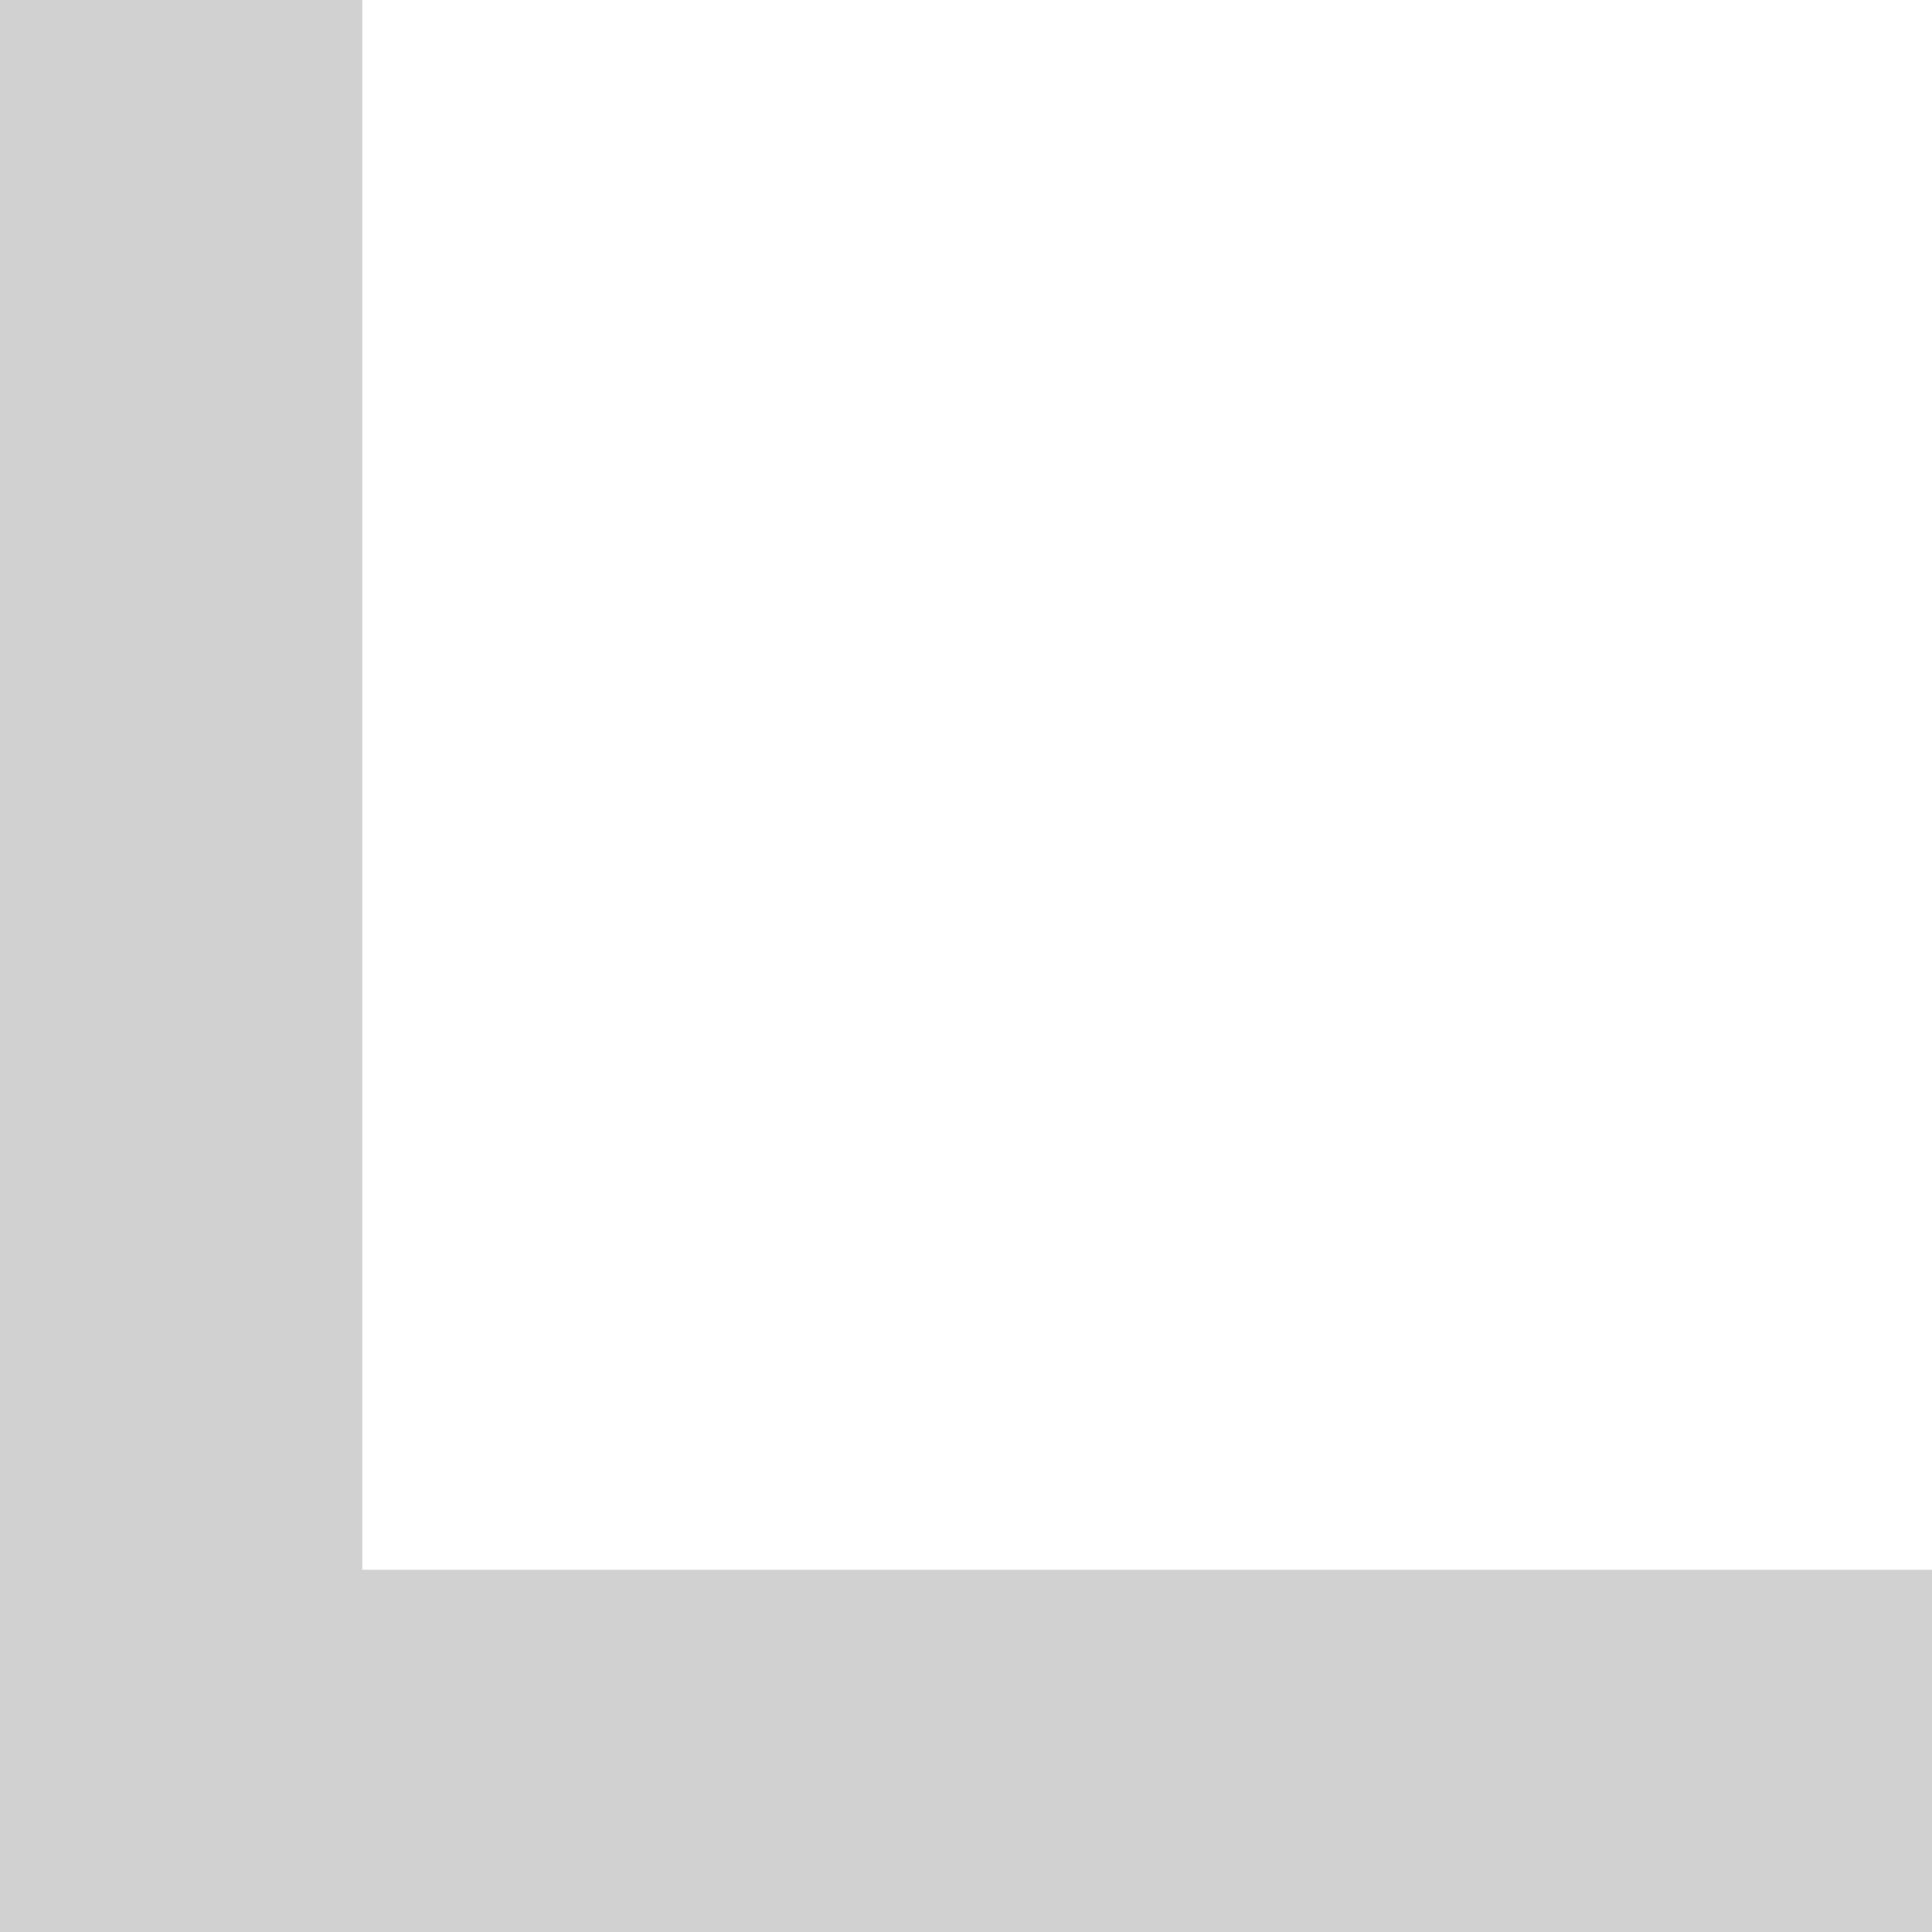
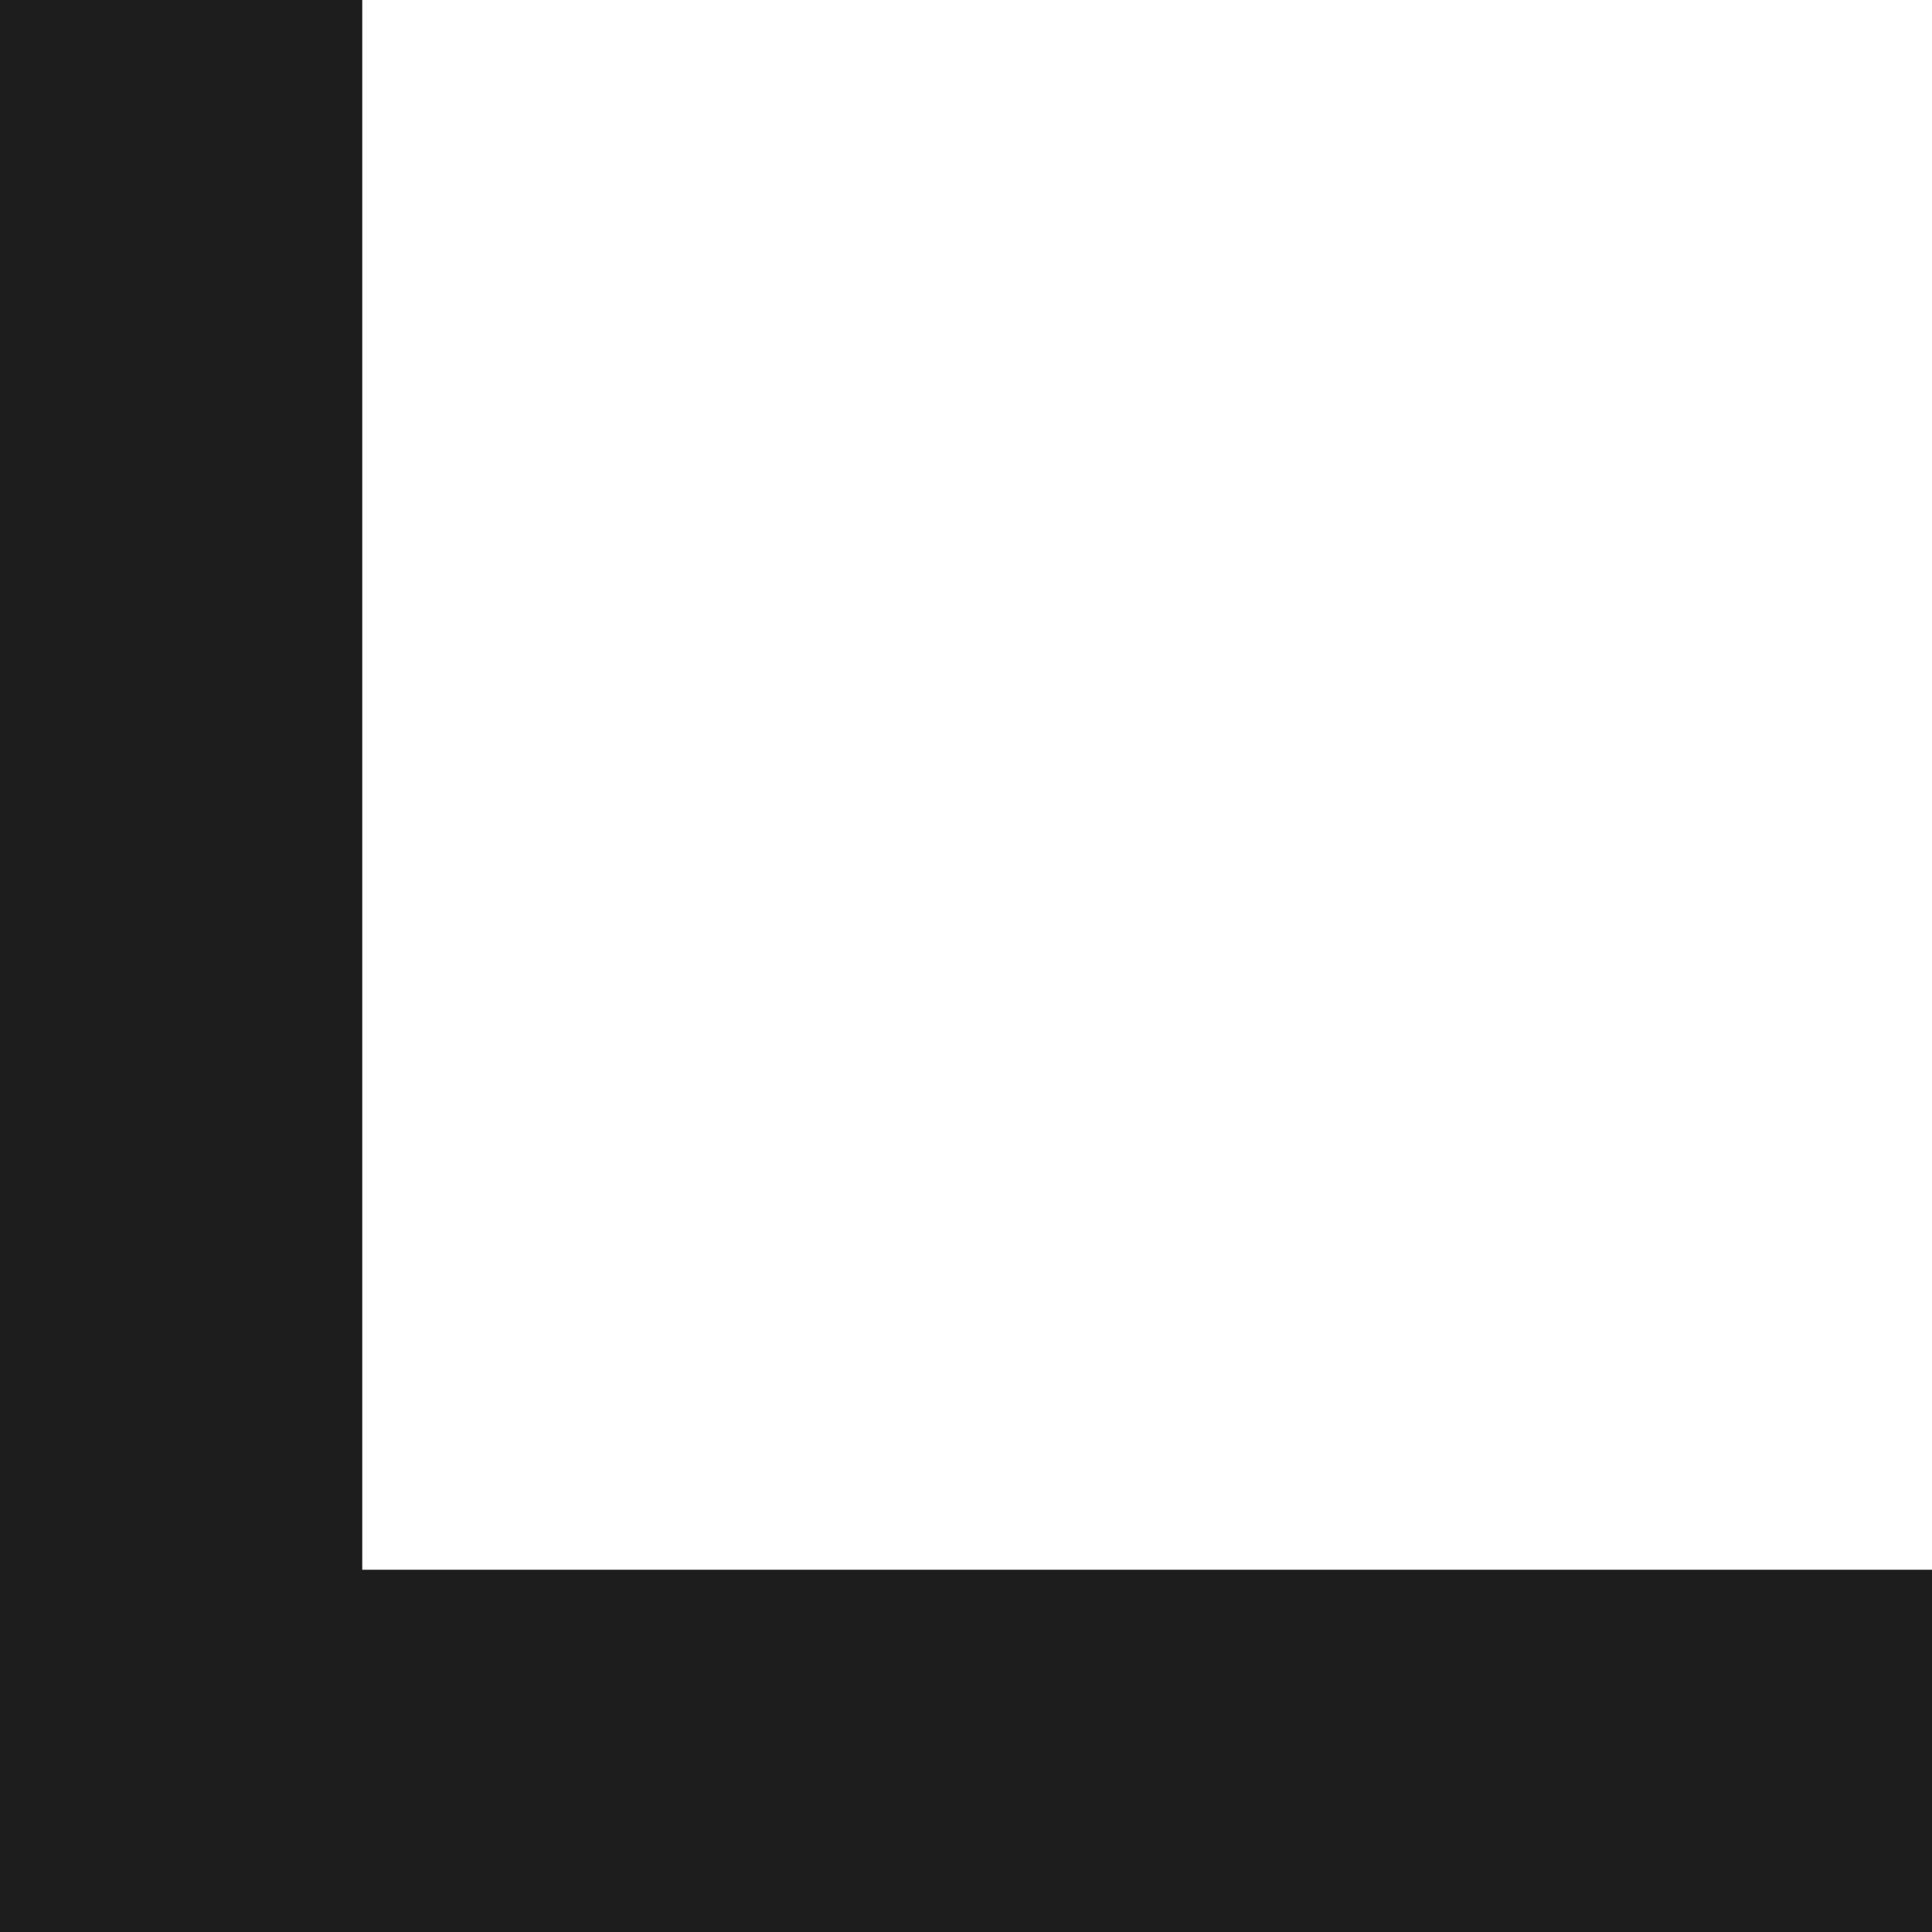
<svg xmlns="http://www.w3.org/2000/svg" width="16" height="16" viewBox="0 0 16 16" fill="none">
-   <line x1="16" y1="14.5" x2="-1.47526e-07" y2="14.5" stroke="#D1D1D1" stroke-width="3" />
-   <line x1="1.5" y1="16" x2="1.5" y2="6.55671e-08" stroke="#D1D1D1" stroke-width="3" />
+   <line x1="16" y1="14.5" x2="-1.47526e-07" y2="14.5" stroke="#1d1d1d" stroke-width="3" />
+   <line x1="1.5" y1="16" x2="1.5" y2="6.55671e-08" stroke="#1d1d1d" stroke-width="3" />
</svg>
